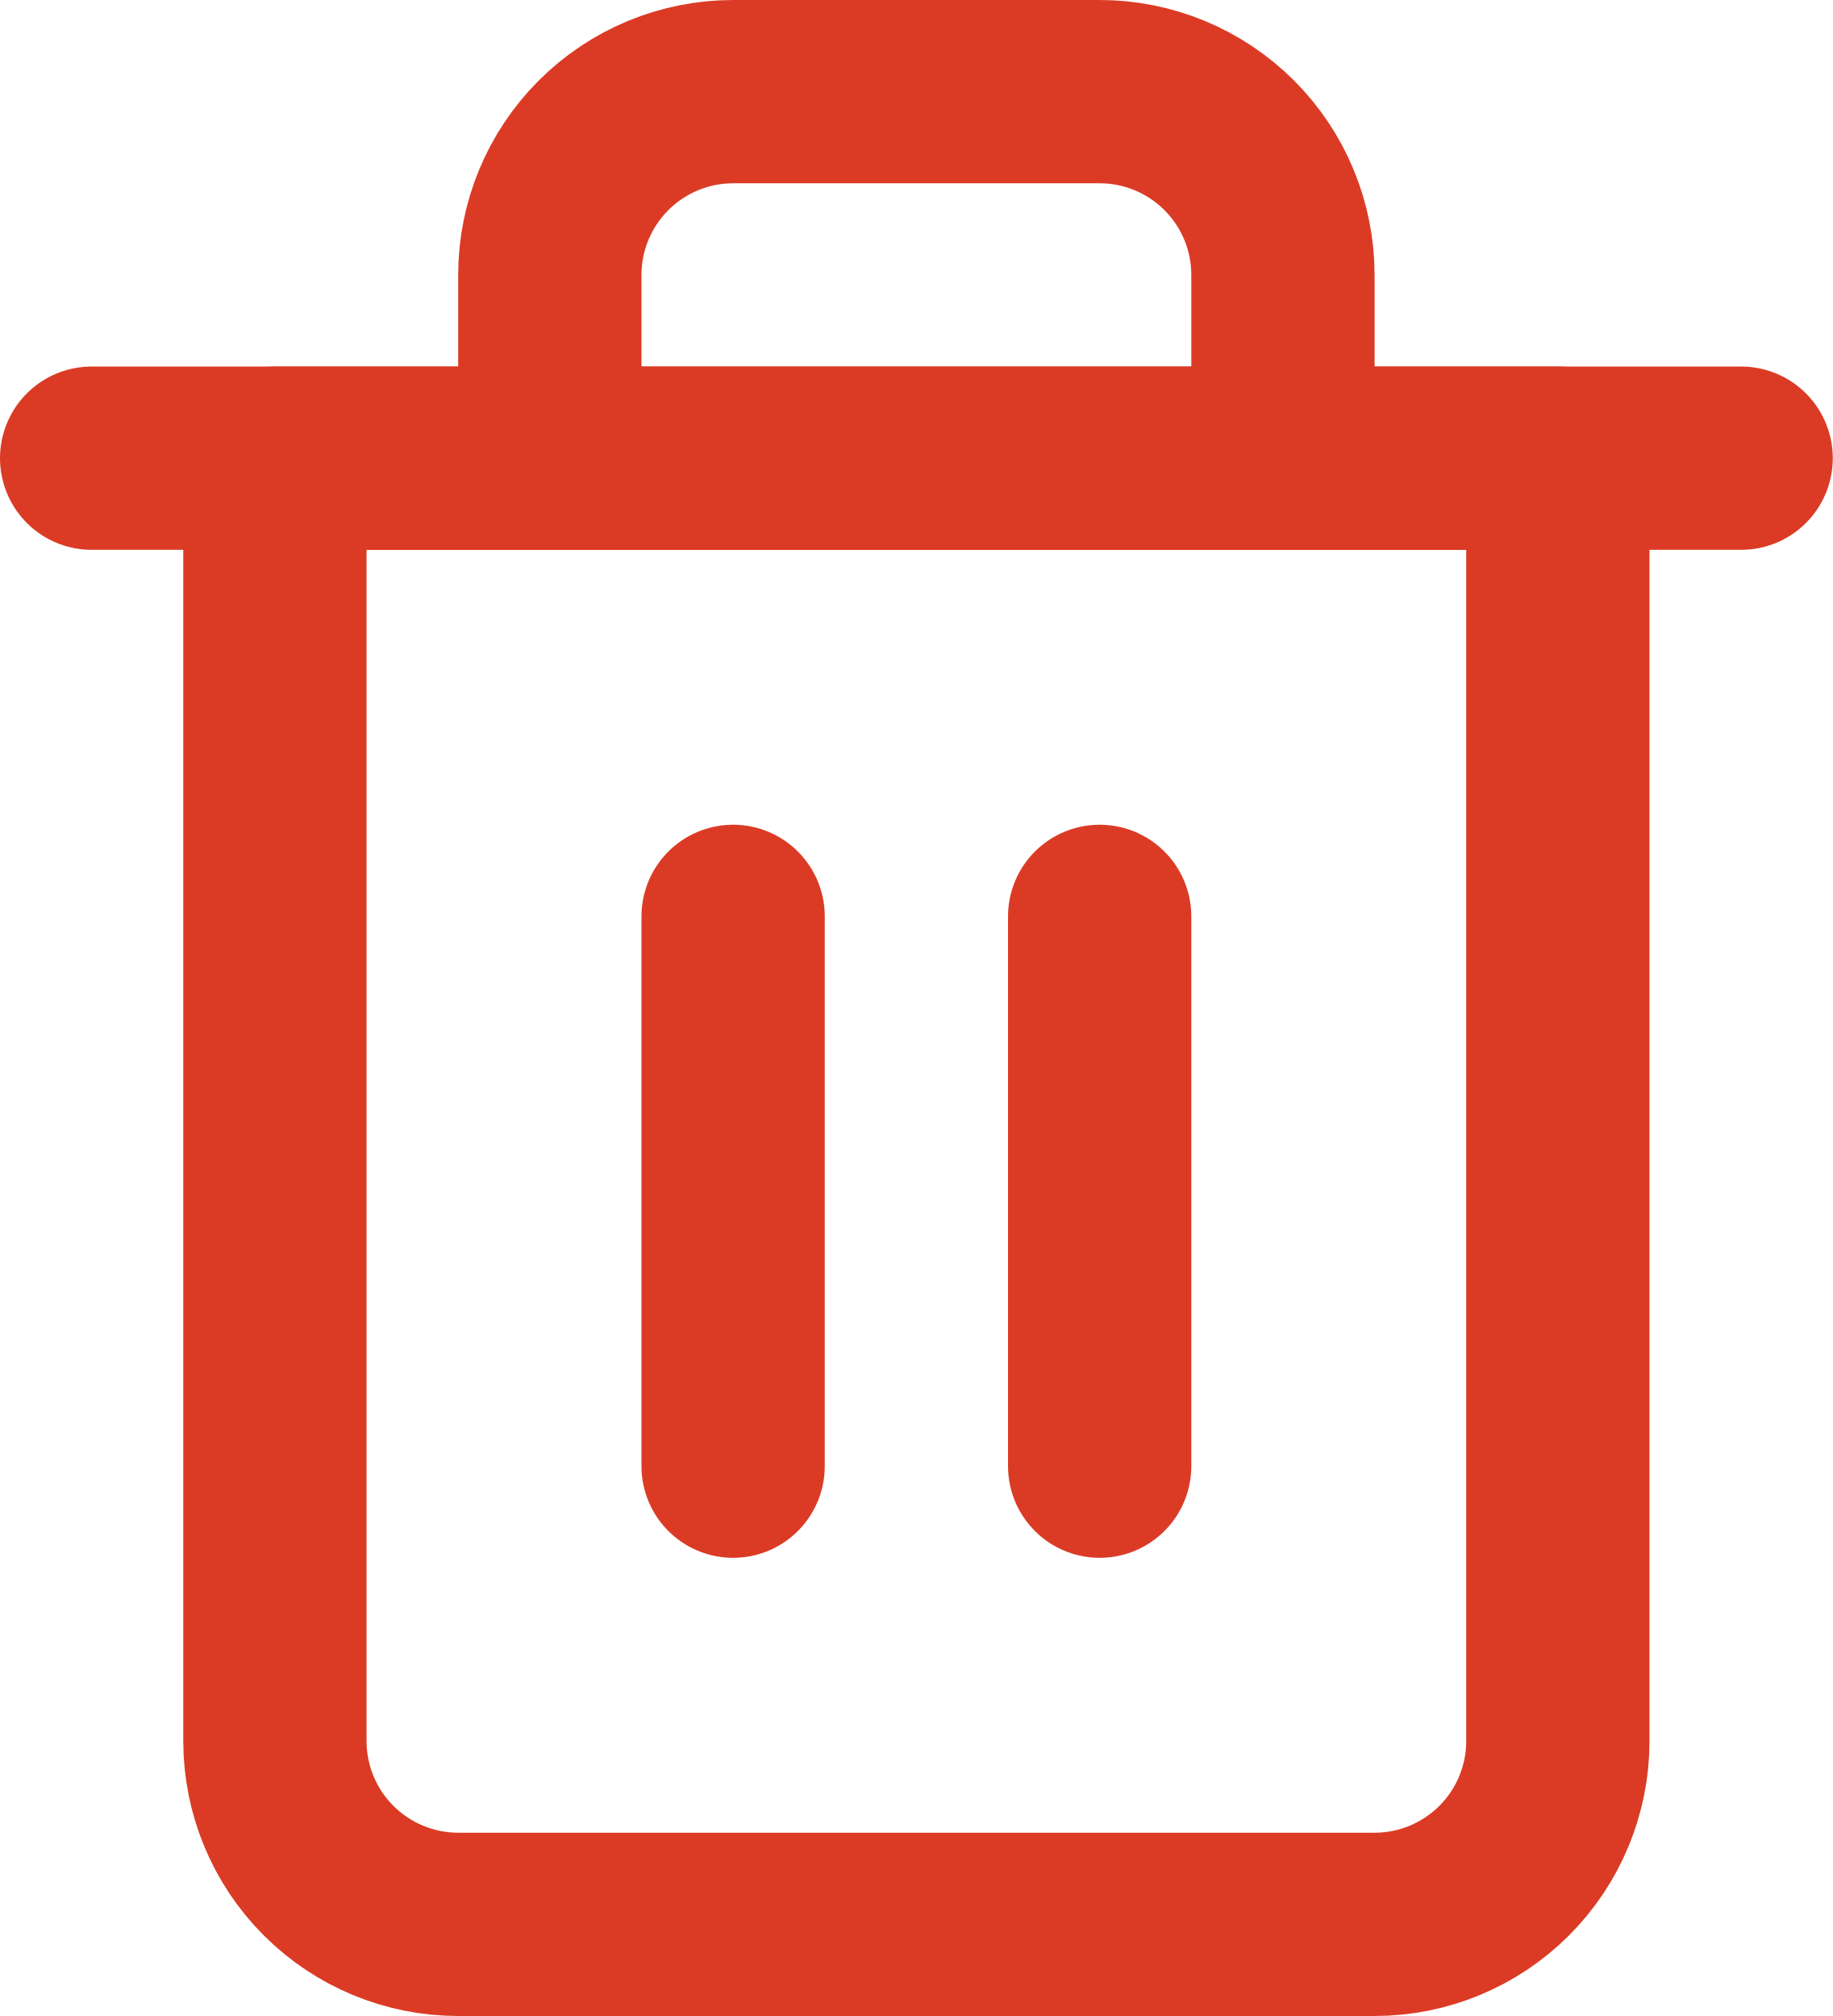
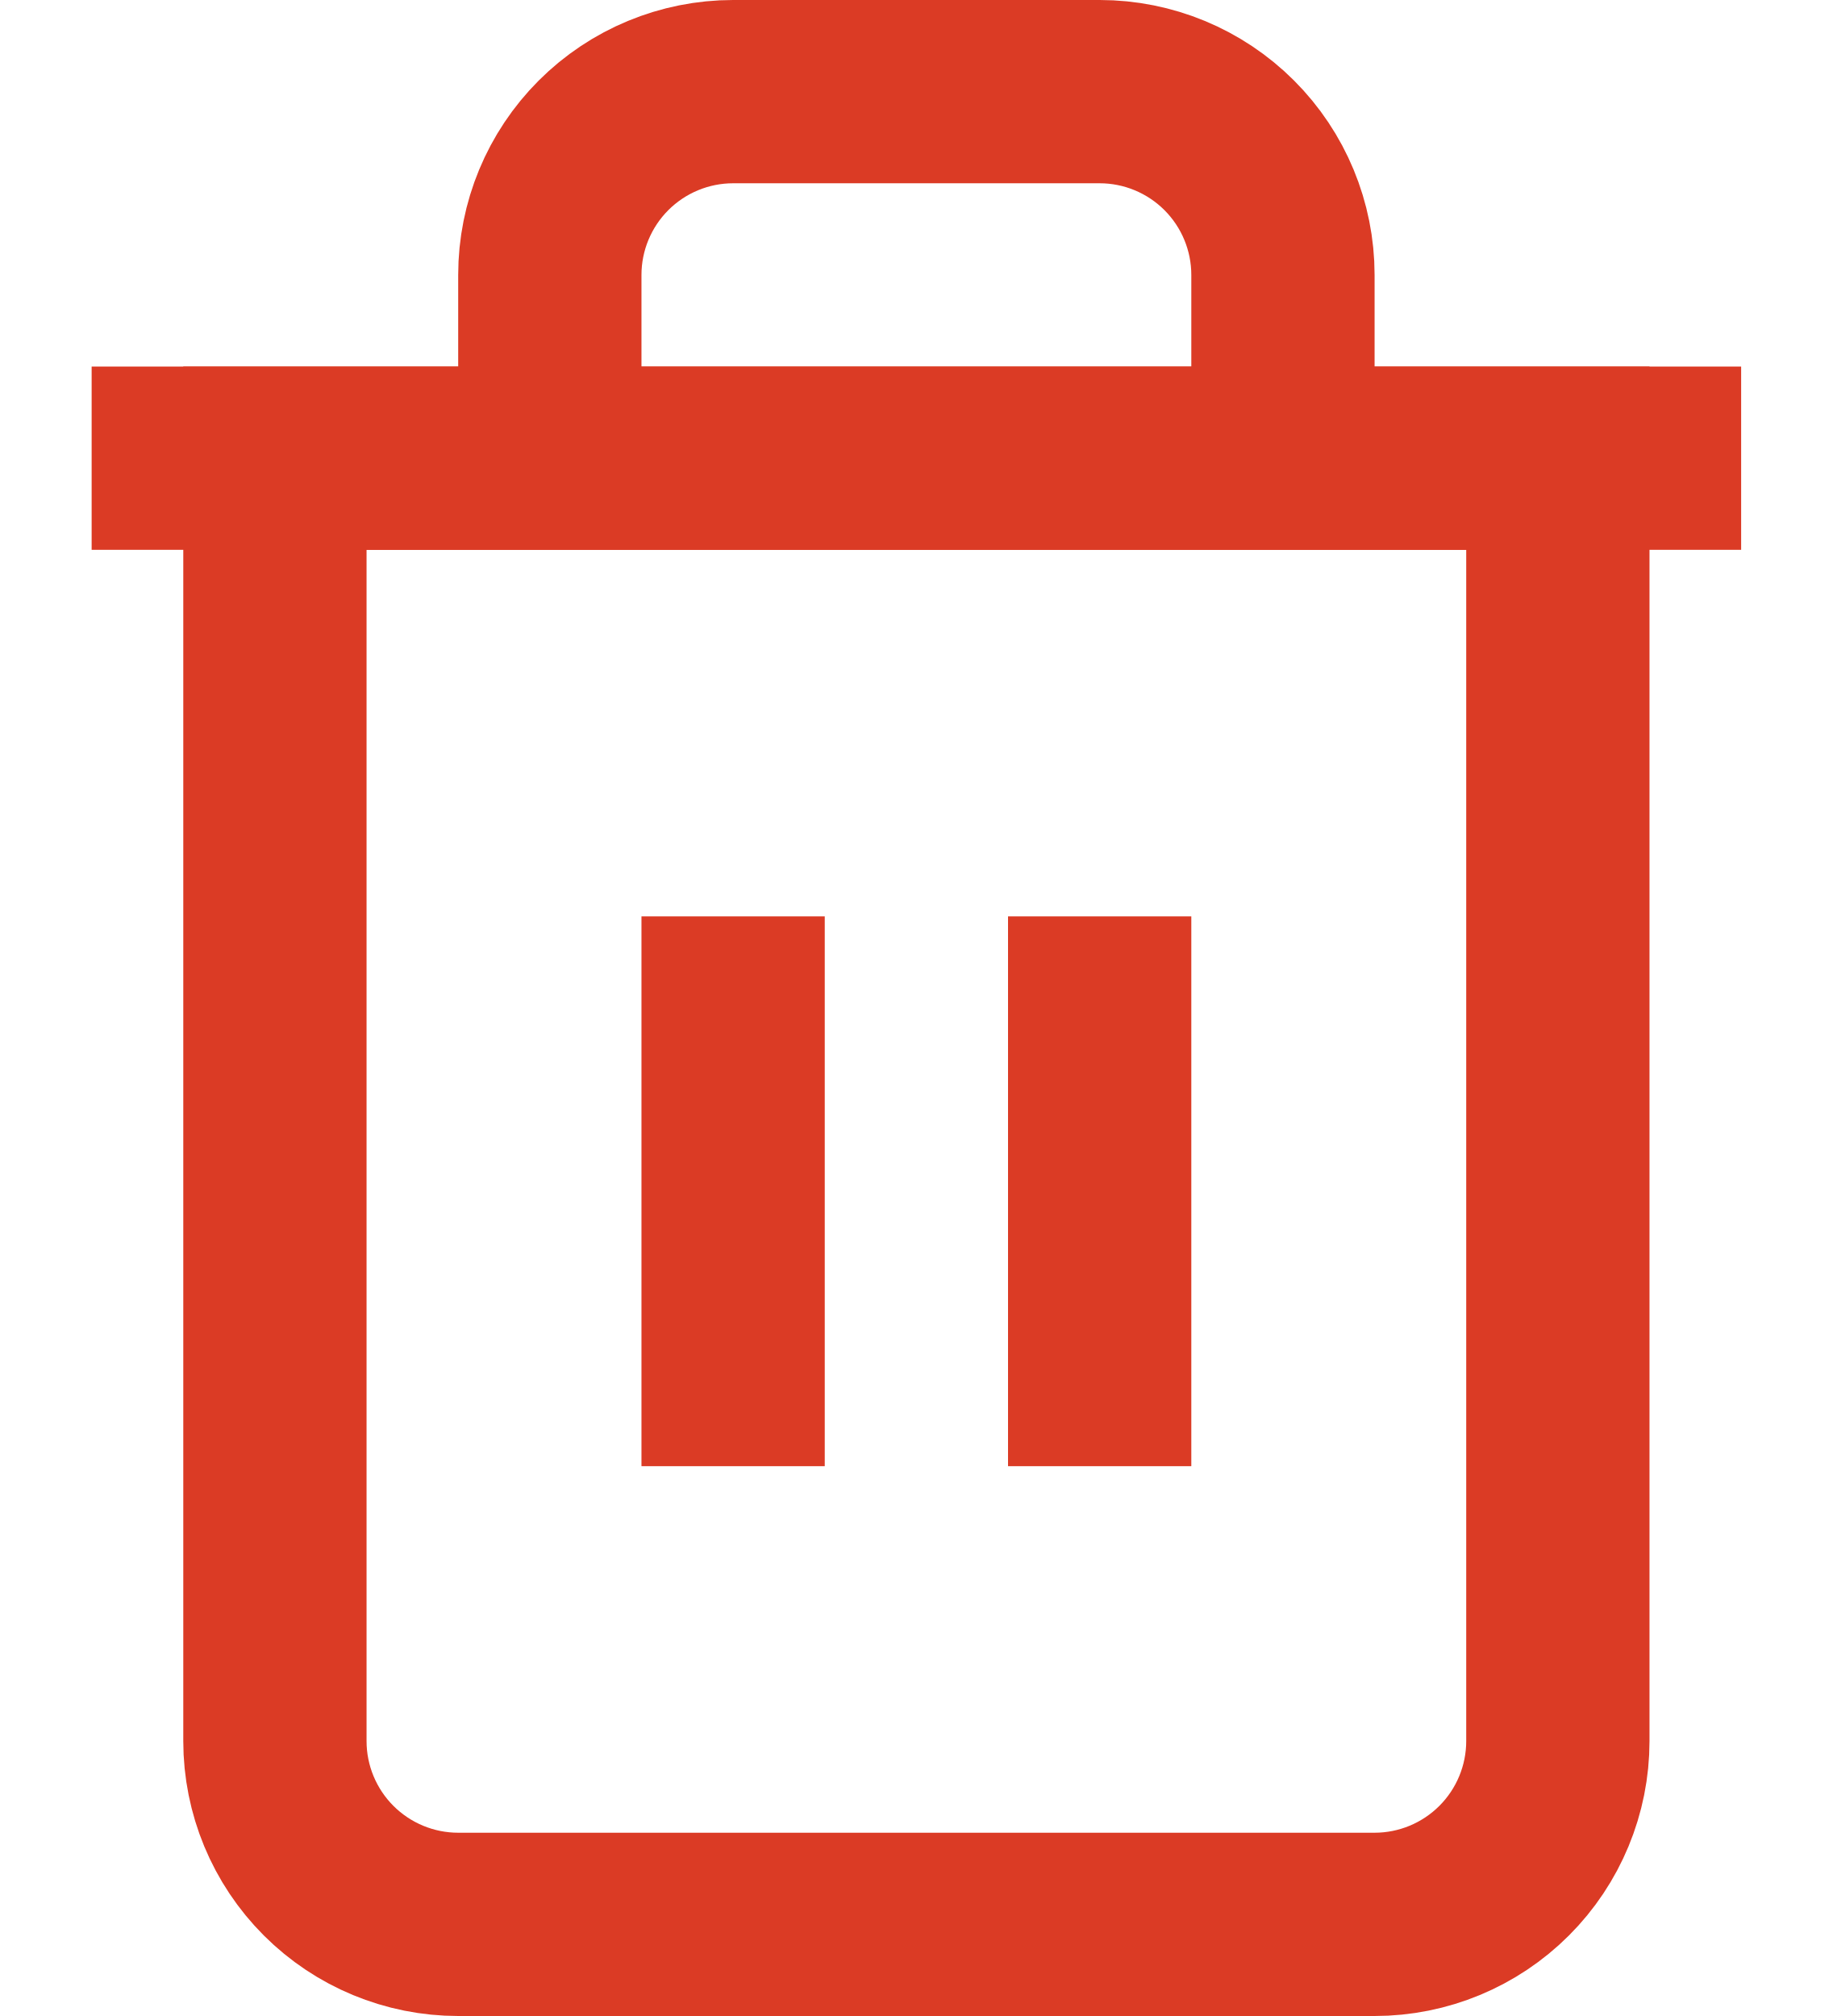
<svg xmlns="http://www.w3.org/2000/svg" height="100%" viewBox="0 0 20 22" fill="none">
-   <path d="M1 5H3H19" stroke="#DB3B25" stroke-width="2" stroke-linecap="round" stroke-linejoin="round" />
-   <path d="M6 5V3C6 2.47 6.211 1.961 6.586 1.586C6.961 1.211 7.47 1 8 1H12C12.53 1 13.039 1.211 13.414 1.586C13.789 1.961 14 2.47 14 3V5M17 5V19C17 19.53 16.789 20.039 16.414 20.414C16.039 20.789 15.53 21 15 21H5C4.47 21 3.961 20.789 3.586 20.414C3.211 20.039 3 19.53 3 19V5H17Z" stroke="#DB3B25" stroke-width="2" stroke-linecap="round" stroke-linejoin="round" />
-   <path d="M8 10V16" stroke="#DB3B25" stroke-width="2" stroke-linecap="round" stroke-linejoin="round" />
-   <path d="M12 10V16" stroke="#DB3B25" stroke-width="2" stroke-linecap="round" stroke-linejoin="round" />
+   <path d="M1 5H3H19" stroke="#DB3B25" stroke-width="2" strokeLinecap="round" strokeLinejoin="round" />
+   <path d="M6 5V3C6 2.47 6.211 1.961 6.586 1.586C6.961 1.211 7.47 1 8 1H12C12.53 1 13.039 1.211 13.414 1.586C13.789 1.961 14 2.47 14 3V5M17 5V19C17 19.53 16.789 20.039 16.414 20.414C16.039 20.789 15.53 21 15 21H5C4.47 21 3.961 20.789 3.586 20.414C3.211 20.039 3 19.53 3 19V5H17Z" stroke="#DB3B25" stroke-width="2" strokeLinecap="round" strokeLinejoin="round" />
+   <path d="M8 10V16" stroke="#DB3B25" stroke-width="2" strokeLinecap="round" strokeLinejoin="round" />
+   <path d="M12 10V16" stroke="#DB3B25" stroke-width="2" strokeLinecap="round" strokeLinejoin="round" />
</svg>
